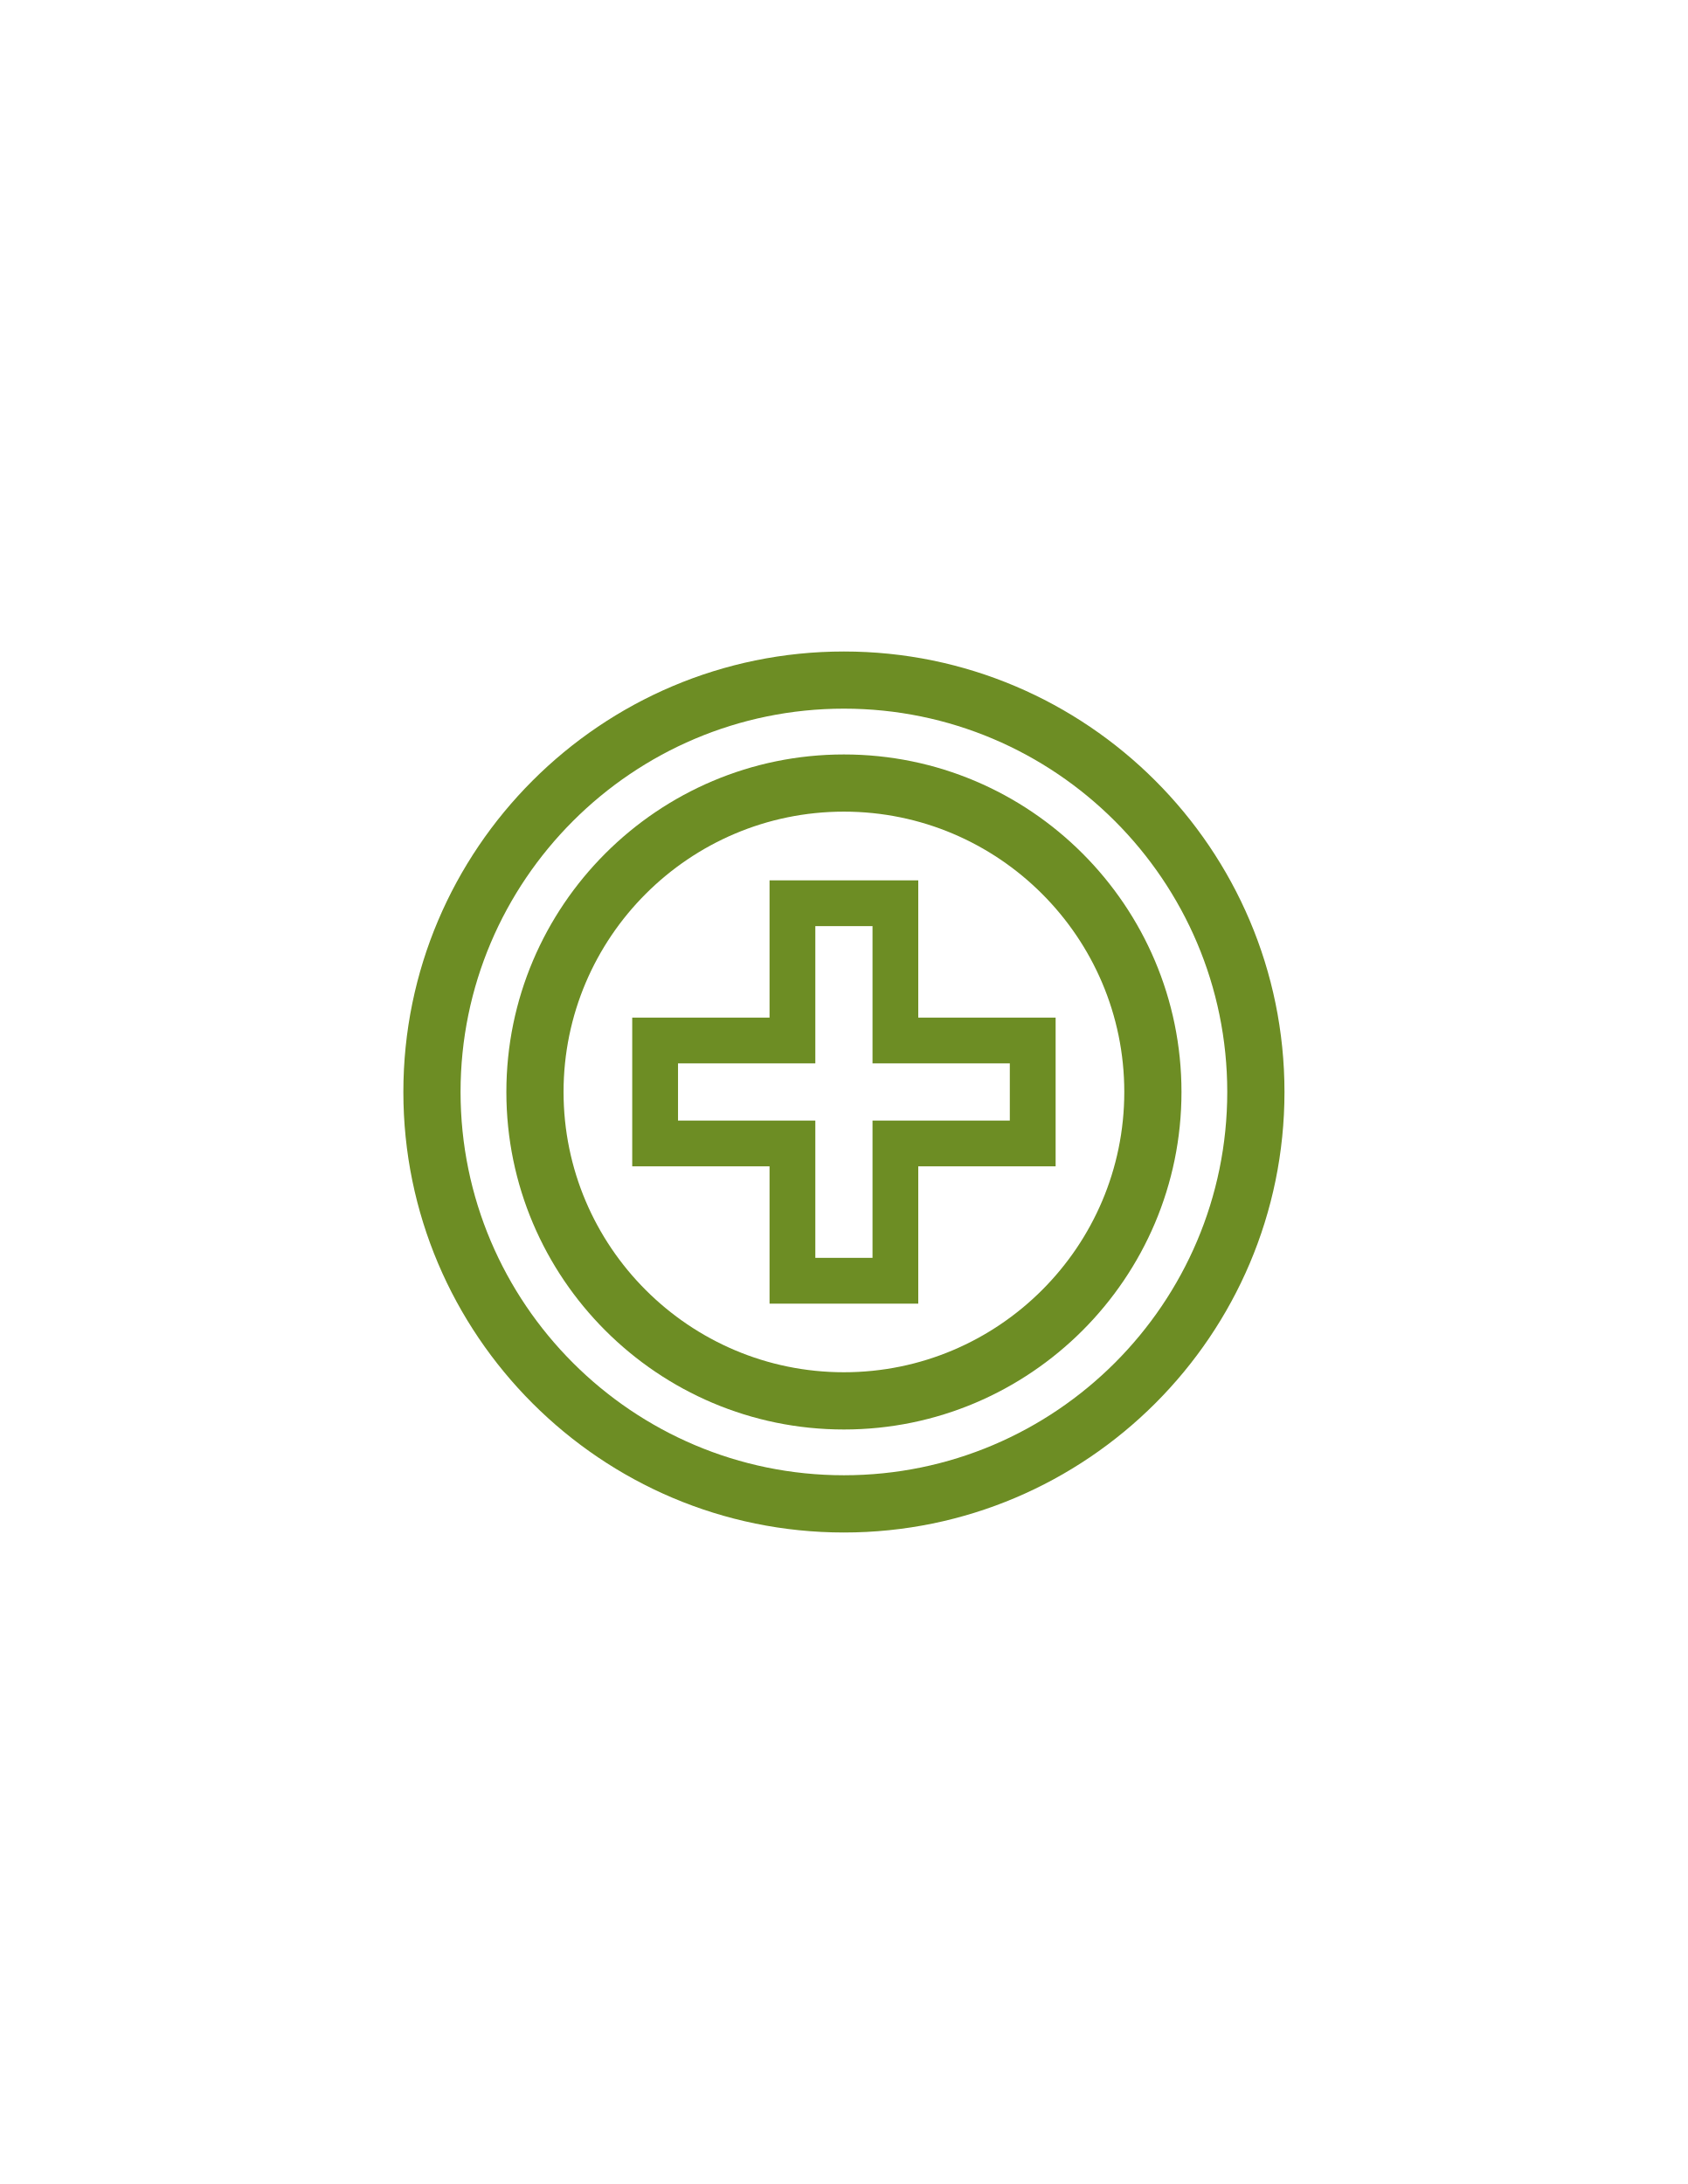
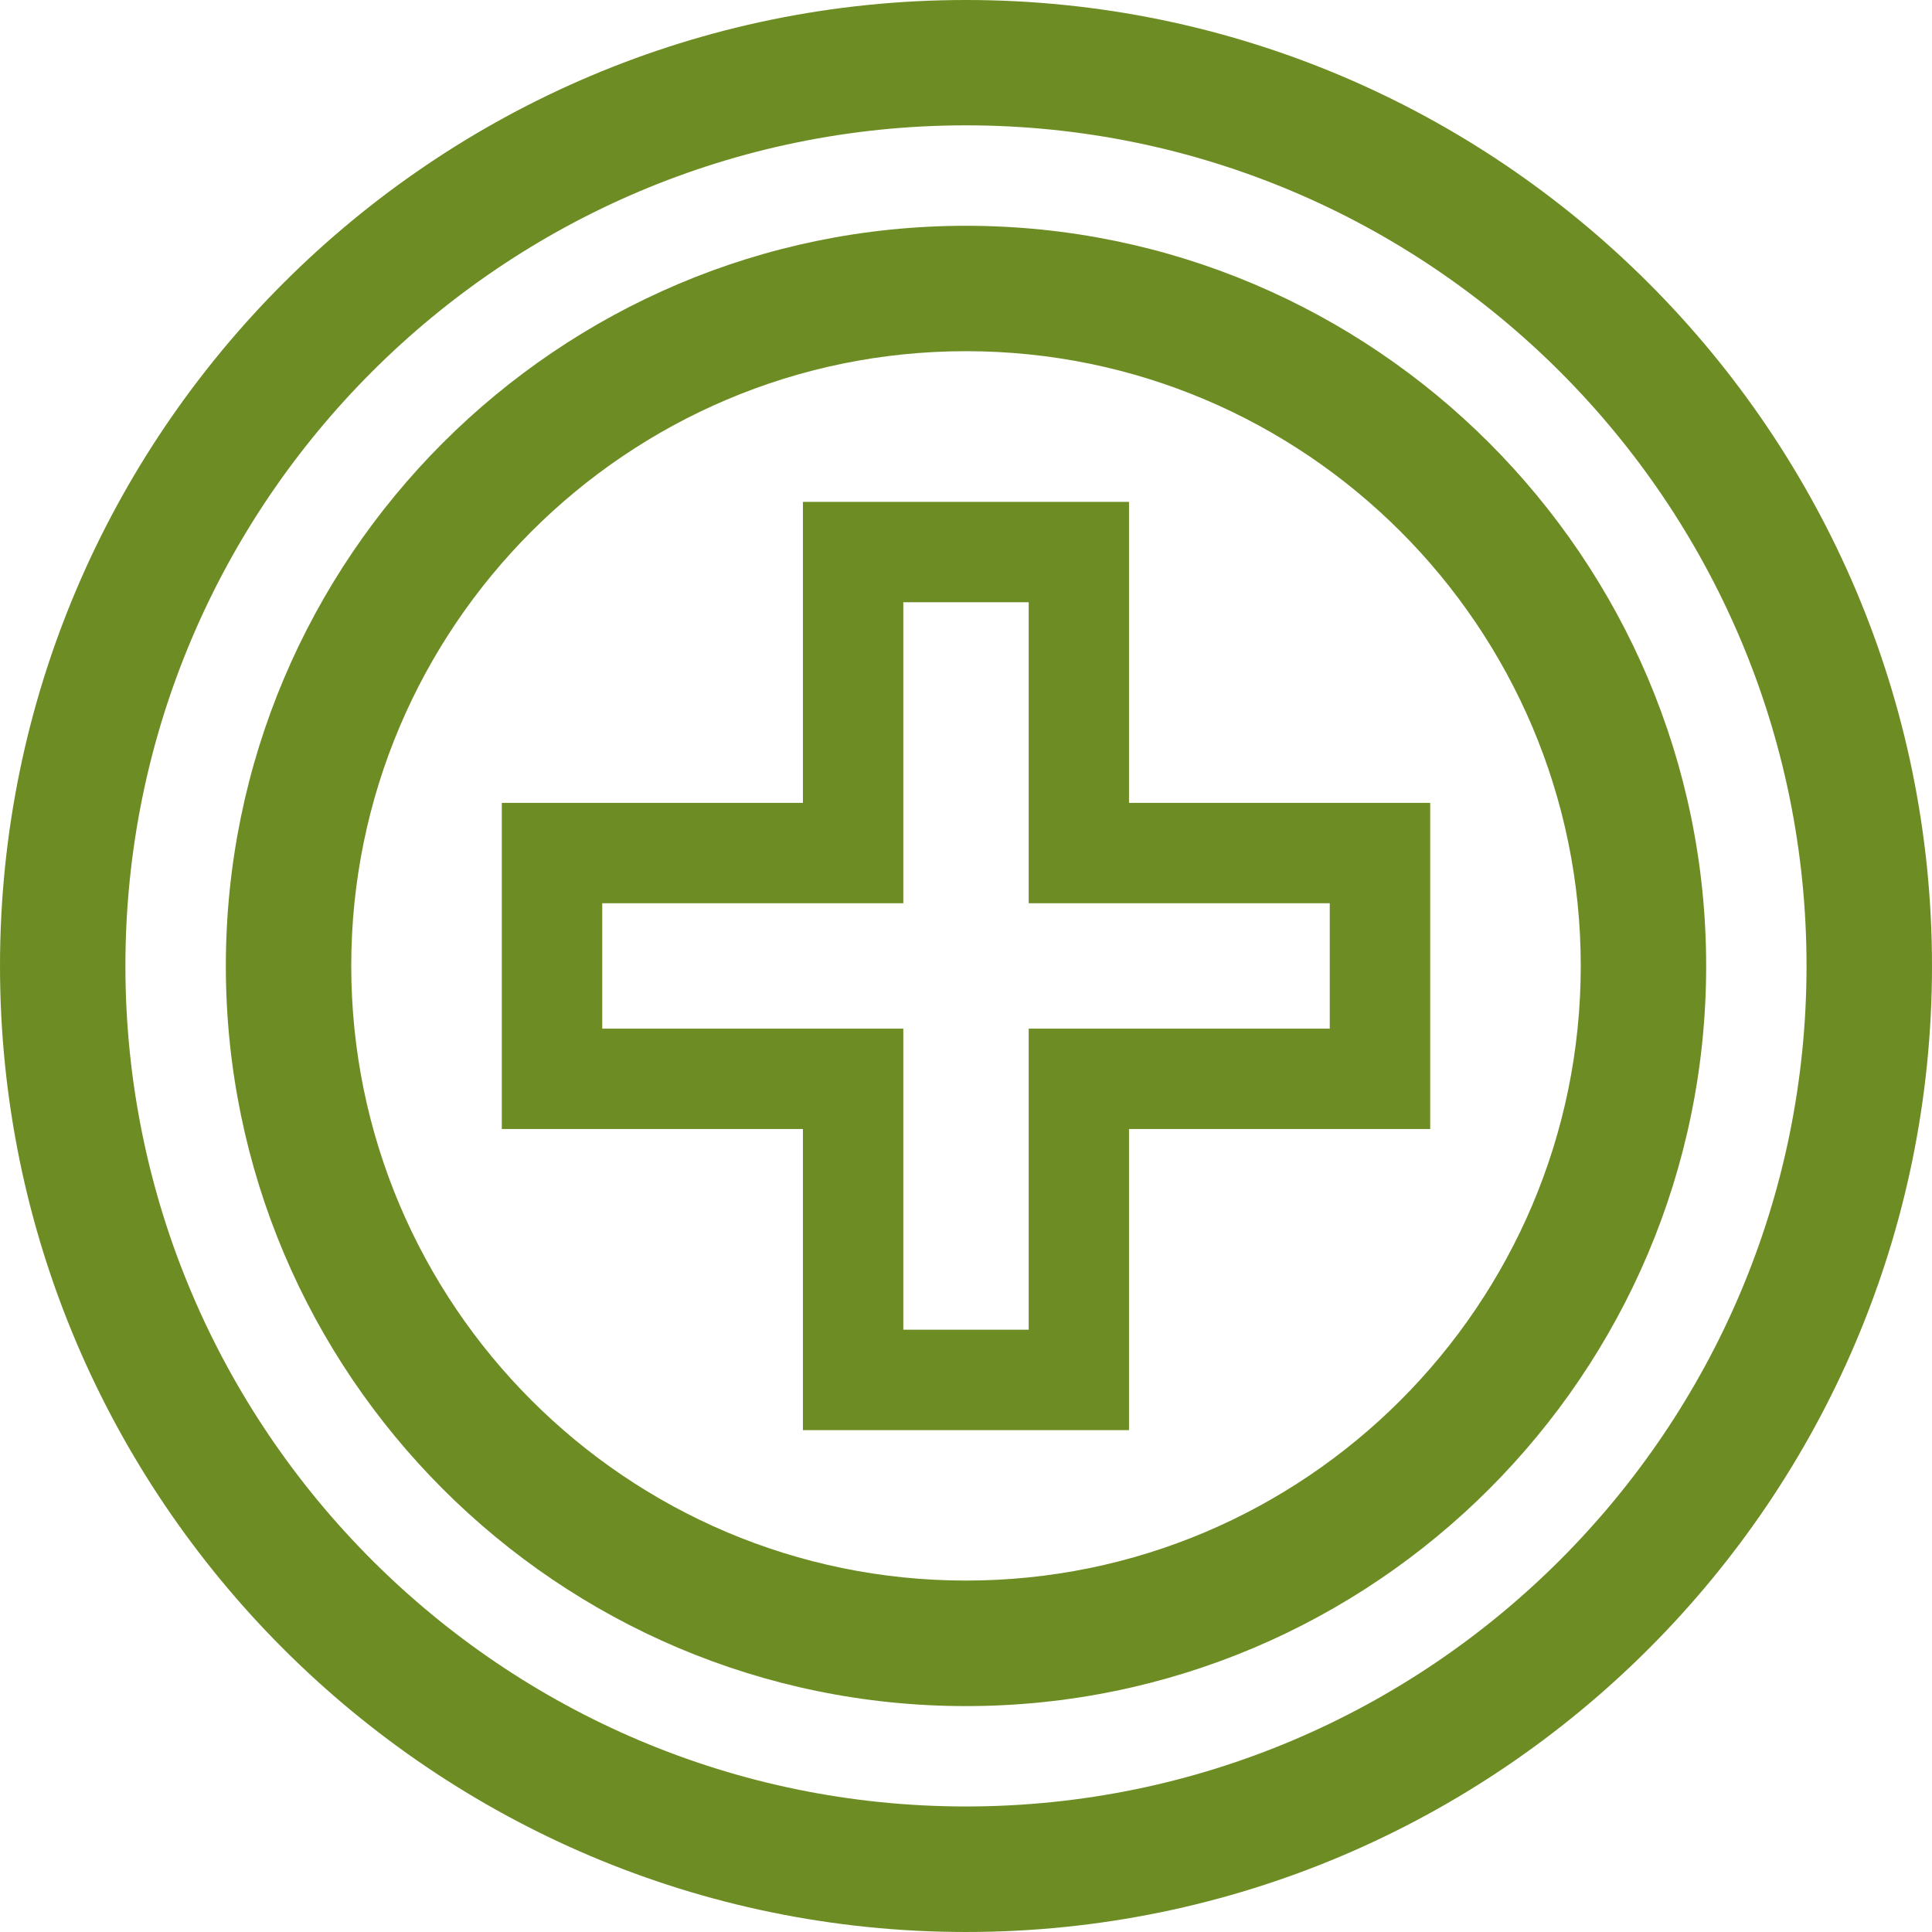
- <svg xmlns="http://www.w3.org/2000/svg" version="1.1" id="Layer_1" x="0px" y="0px" width="612px" height="792px" viewBox="0 0 612 792" enable-background="new 0 0 612 792" xml:space="preserve">
-   <g>
-     <g>
-       <g>
-         <path fill="#6D8D24" d="M332.957,472.752h-53.924v-49.795h-49.794v-53.934h49.794v-49.774h53.924v49.774h49.806v53.934h-49.806     V472.752z M295.632,456.143h20.737v-49.783h49.784v-20.738h-49.784v-49.774h-20.737v49.774h-49.785v20.738h49.785V456.143z" />
+ <svg xmlns="http://www.w3.org/2000/svg" version="1.1" id="Layer_1" x="0px" y="0px" width="319.486" height="319.485" viewBox="0 0 319.486 319.485" enable-background="new 0 0 612 792" xml:space="preserve">
+   <defs id="defs3107" />
+   <g id="g3089" transform="translate(-146.257,-236.257)">
+     <g id="g3091">
+       <g id="g3093">
+         <path d="m 332.957,472.752 h -53.924 v -49.795 h -49.794 v -53.934 h 49.794 v -49.774 h 53.924 v 49.774 h 49.806 v 53.934 h -49.806 v 49.795 z m -37.325,-16.609 h 20.737 V 406.36 h 49.784 v -20.738 h -49.784 v -49.774 h -20.737 v 49.774 h -49.785 v 20.738 h 49.785 v 49.783 z" id="path3095" style="fill:#6d8d24" />
      </g>
    </g>
-     <g>
-       <path fill="#6D8D24" d="M306.001,518.387c-67.486,0-122.397-54.912-122.397-122.386c0-67.496,54.911-122.407,122.397-122.407    c67.484,0,122.396,54.912,122.396,122.407C428.397,463.475,373.485,518.387,306.001,518.387z M306.001,294.331    c-56.066,0-101.66,45.604-101.66,101.649c0,56.056,45.594,101.649,101.66,101.649c56.045,0,101.658-45.594,101.658-101.649    C407.659,339.935,362.046,294.331,306.001,294.331z" />
+     <g id="g3097">
+       <path d="m 306.001,518.387 c -67.486,0 -122.397,-54.912 -122.397,-122.386 0,-67.496 54.911,-122.407 122.397,-122.407 67.484,0 122.396,54.912 122.396,122.407 0,67.474 -54.912,122.386 -122.396,122.386 z m 0,-224.056 c -56.066,0 -101.66,45.604 -101.66,101.649 0,56.056 45.594,101.649 101.66,101.649 56.045,0 101.658,-45.594 101.658,-101.649 0,-56.045 -45.613,-101.649 -101.658,-101.649 z" id="path3099" style="fill:#6d8d24" />
    </g>
-     <g>
-       <path fill="#6D8D24" d="M306.001,555.742c-88.088,0-159.744-71.664-159.744-159.742c0-88.087,71.656-159.743,159.744-159.743    c88.076,0,159.742,71.656,159.742,159.743C465.743,484.078,394.077,555.742,306.001,555.742z M306.001,256.984    c-76.638,0-139.006,62.348-139.006,138.995s62.348,139.005,139.006,139.005c76.646,0,138.994-62.357,138.994-139.005    S382.647,256.984,306.001,256.984z" />
+     <g id="g3101">
+       <path d="m 306.001,555.742 c -88.088,0 -159.744,-71.664 -159.744,-159.742 0,-88.087 71.656,-159.743 159.744,-159.743 88.076,0 159.742,71.656 159.742,159.743 0,88.078 -71.666,159.742 -159.742,159.742 z m 0,-298.758 c -76.638,0 -139.006,62.348 -139.006,138.995 0,76.647 62.348,139.005 139.006,139.005 76.646,0 138.994,-62.357 138.994,-139.005 0,-76.648 -62.348,-138.995 -138.994,-138.995 z" id="path3103" style="fill:#6d8d24" />
    </g>
  </g>
</svg>
